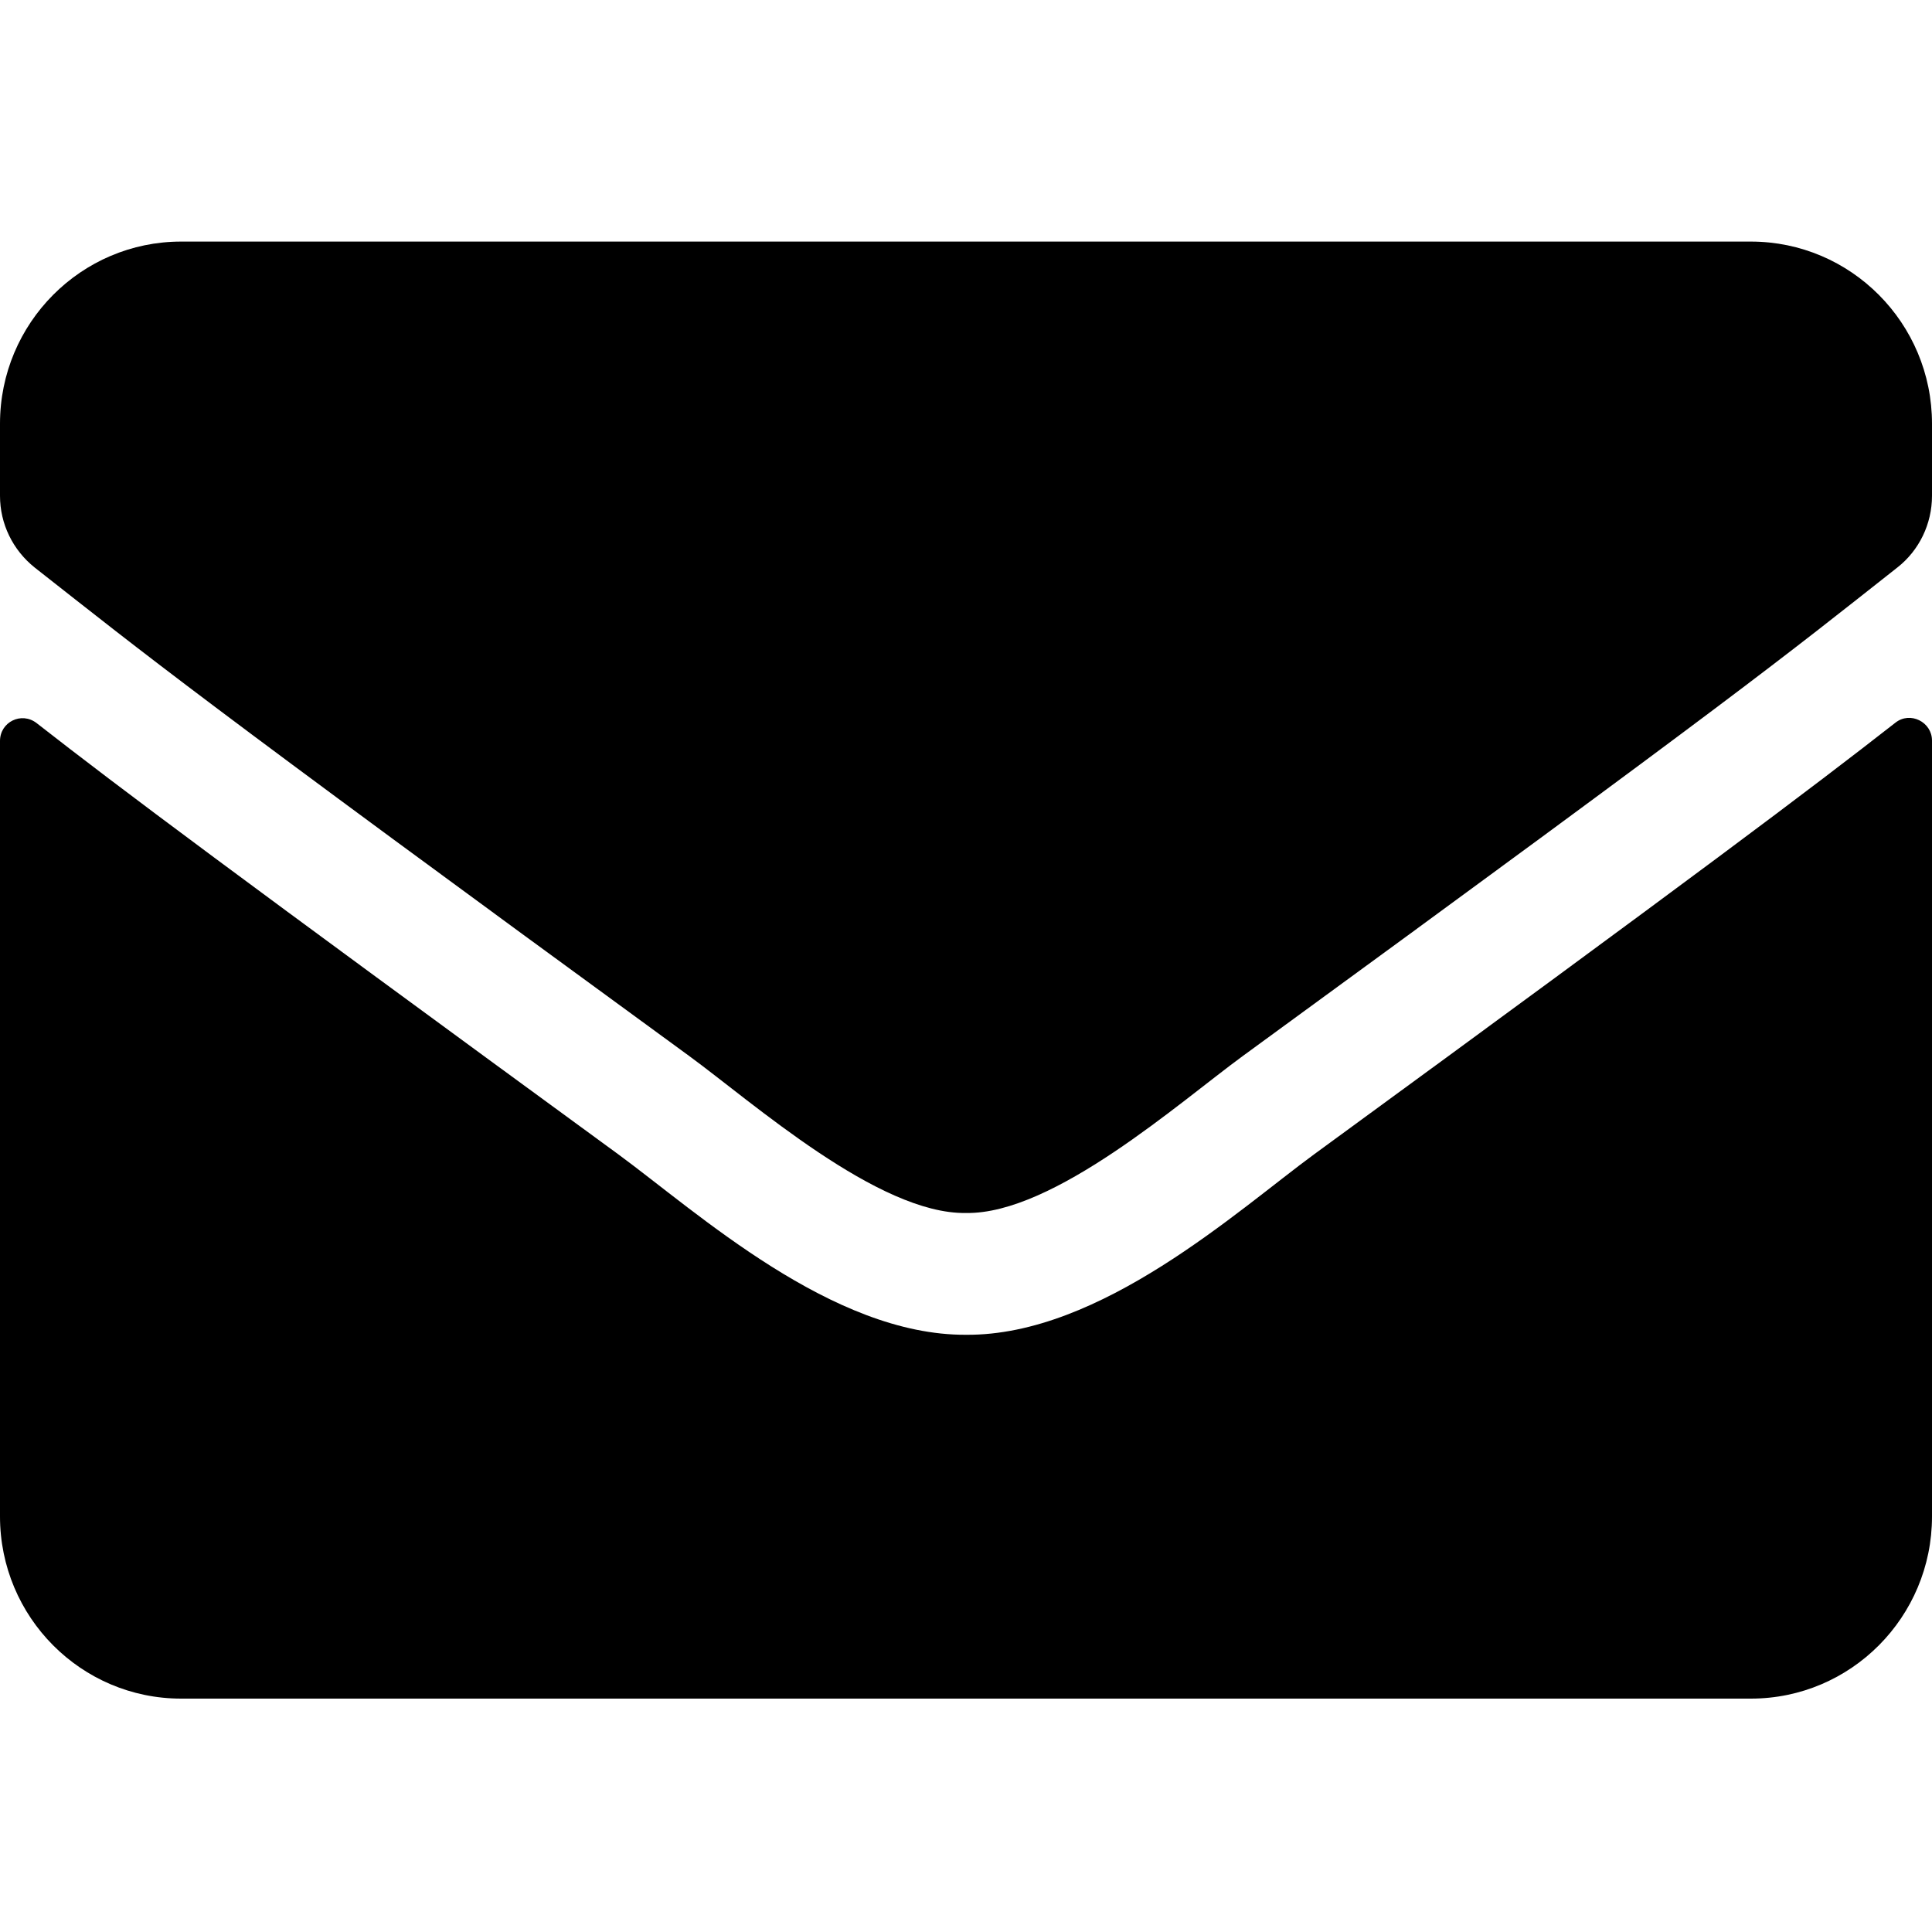
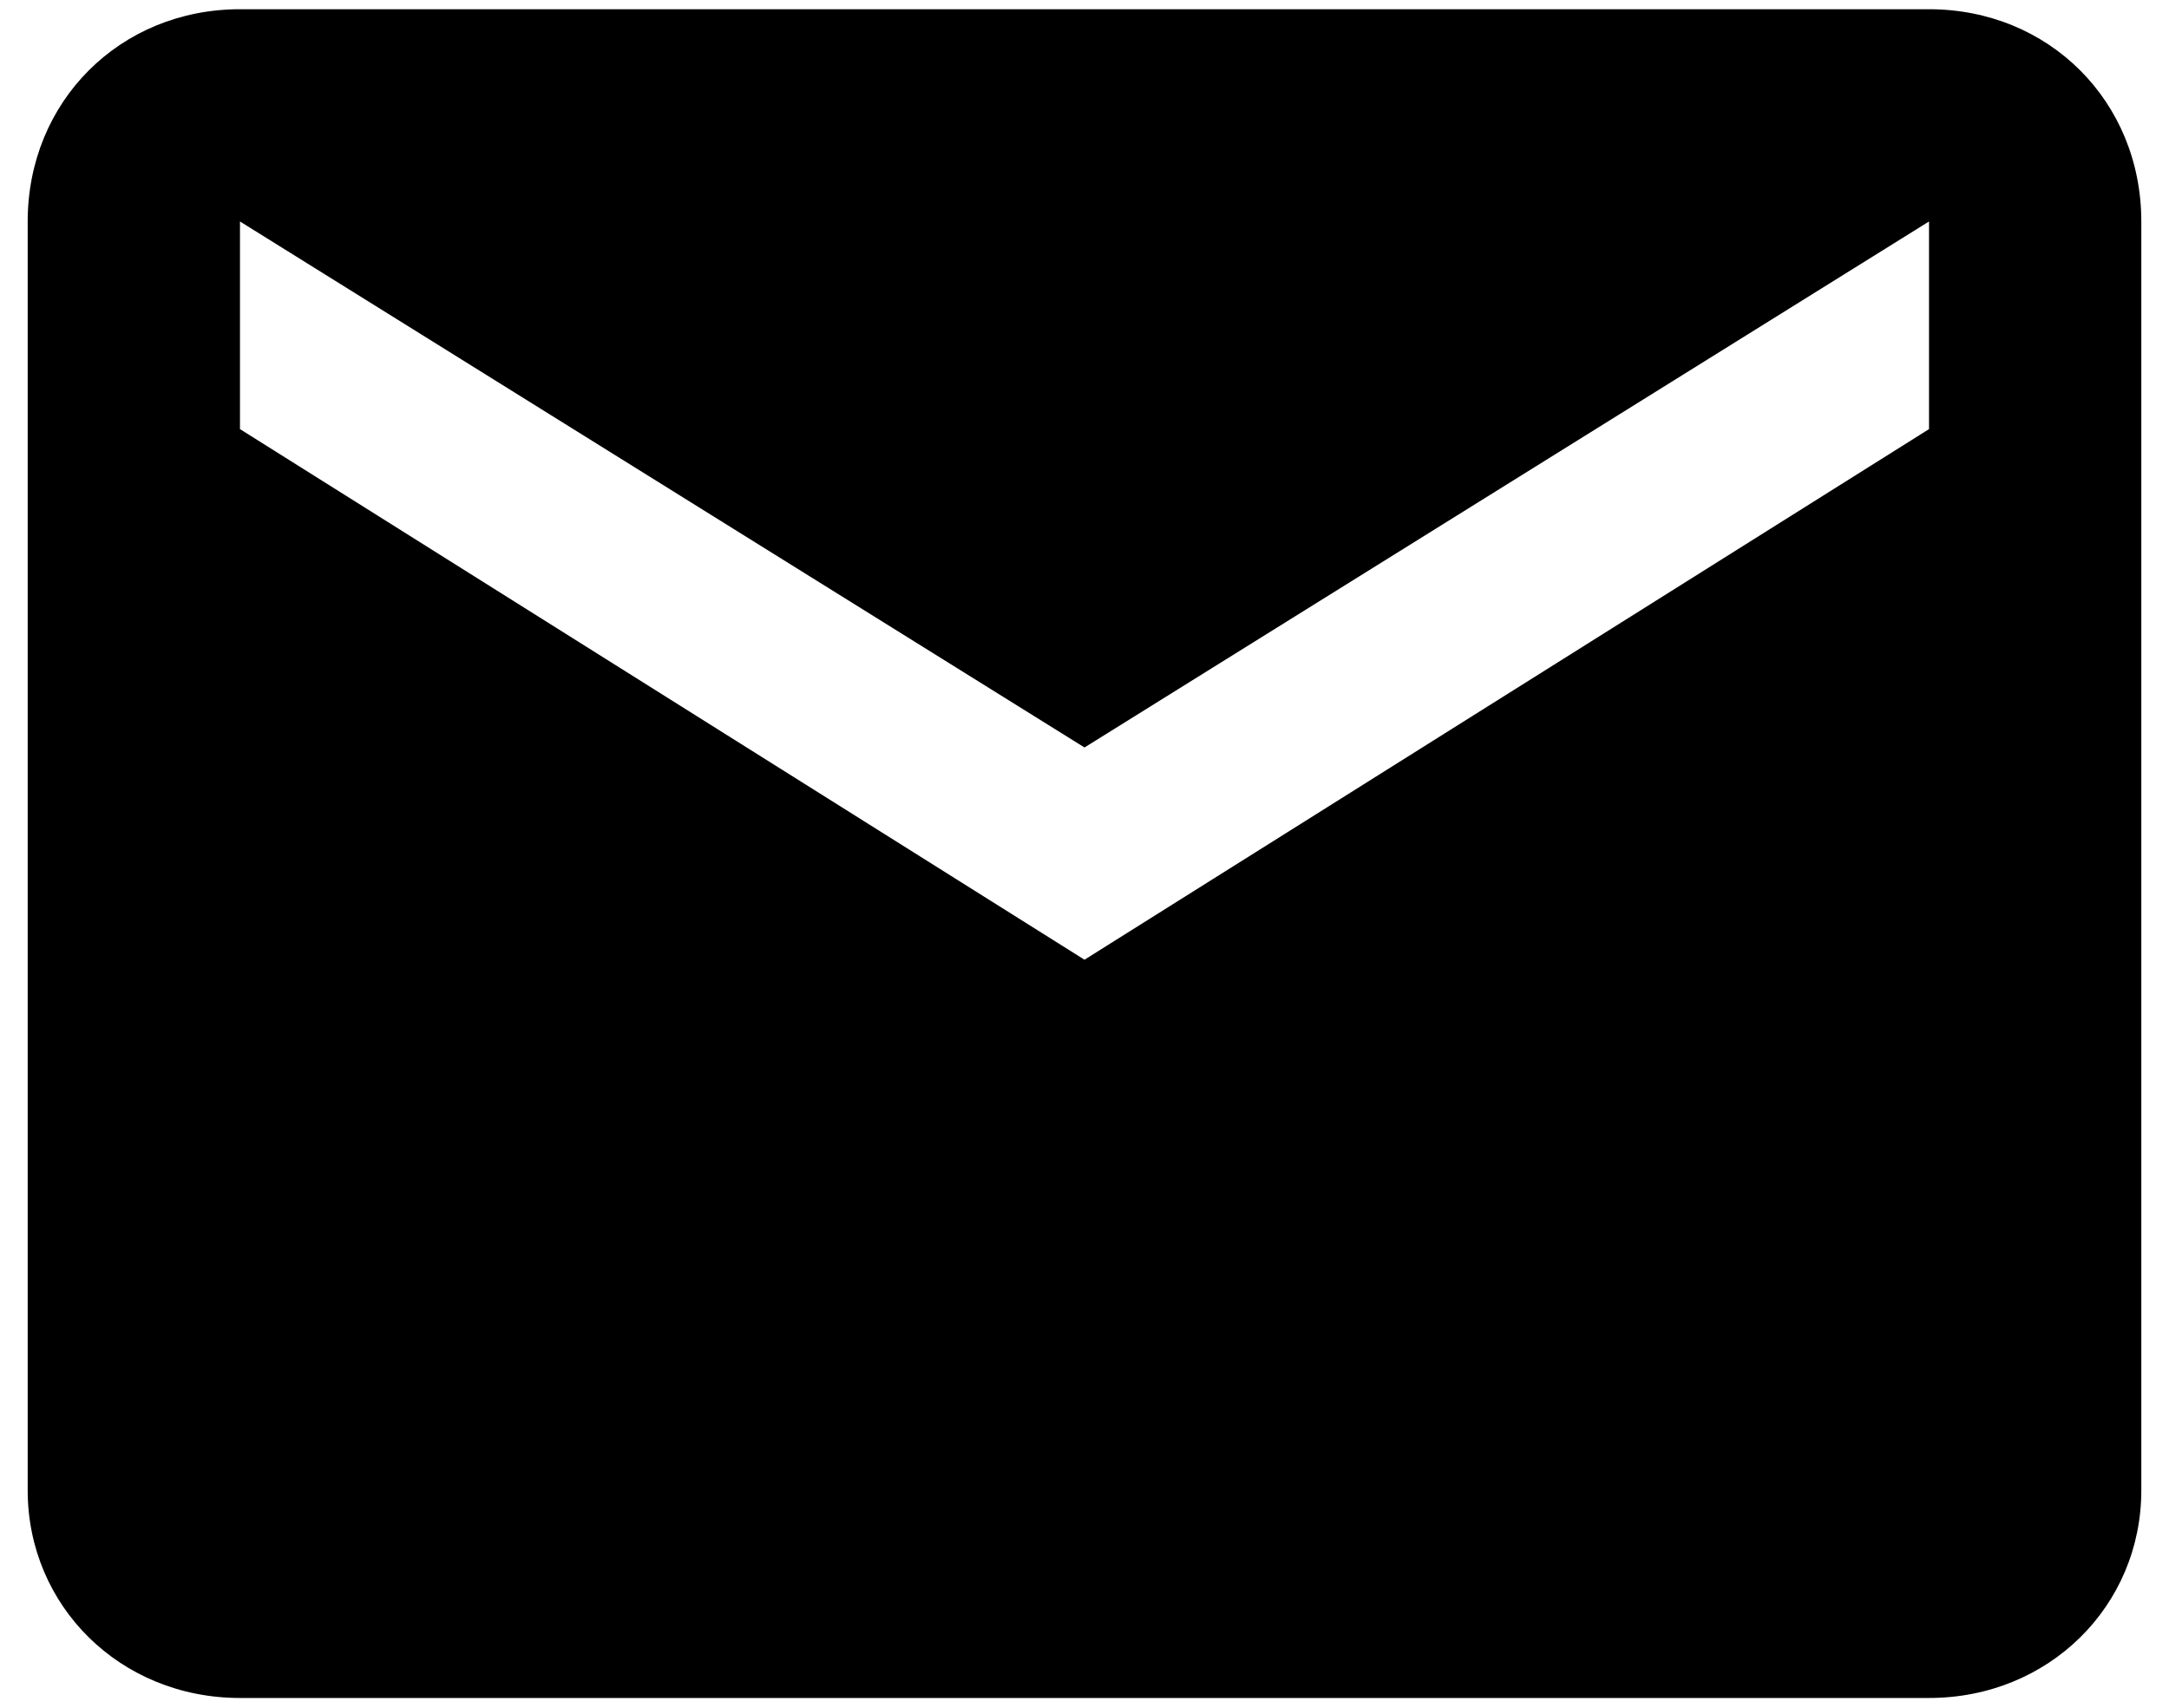
- <svg xmlns="http://www.w3.org/2000/svg" width="30" height="30" viewBox="0 0 25 20" fill="none">
-   <path d="M24.526 6.852C24.717 6.7 25 6.842 25 7.083V17.123C25 18.425 23.95 19.48 22.656 19.48H2.344C1.05 19.48 0 18.425 0 17.123V7.088C0 6.842 0.278 6.705 0.474 6.857C1.567 7.711 3.018 8.796 7.998 12.435C9.028 13.191 10.767 14.781 12.5 14.772C14.243 14.786 16.016 13.161 17.007 12.435C21.987 8.796 23.433 7.706 24.526 6.852ZM12.5 13.196C13.633 13.215 15.264 11.762 16.084 11.163C22.564 6.435 23.057 6.022 24.551 4.844C24.834 4.623 25 4.279 25 3.916V2.983C25 1.682 23.95 0.626 22.656 0.626H2.344C1.05 0.626 0 1.682 0 2.983V3.916C0 4.279 0.166 4.618 0.449 4.844C1.943 6.017 2.437 6.435 8.916 11.163C9.736 11.762 11.367 13.215 12.5 13.196Z" fill="black" />
+ <svg xmlns="http://www.w3.org/2000/svg" version="1.2" viewBox="0 0 47 37" width="47" height="37">
+   <style>
+ 		.s0 { fill: #000000 } 
+ 	</style>
+   <path id="Layer" fill-rule="evenodd" class="s0" d="m46.4 4.8v27.5c0 2.5-2 4.5-4.6 4.5h-36.6c-2.6 0-4.6-2-4.6-4.5v-27.5c0-2.6 2-4.6 4.6-4.6h36.6c2.6 0 4.6 2 4.6 4.6zm-4.6 0l-18.3 11.4-18.3-11.4v4.5l18.3 11.5 18.3-11.5z" />
</svg>
